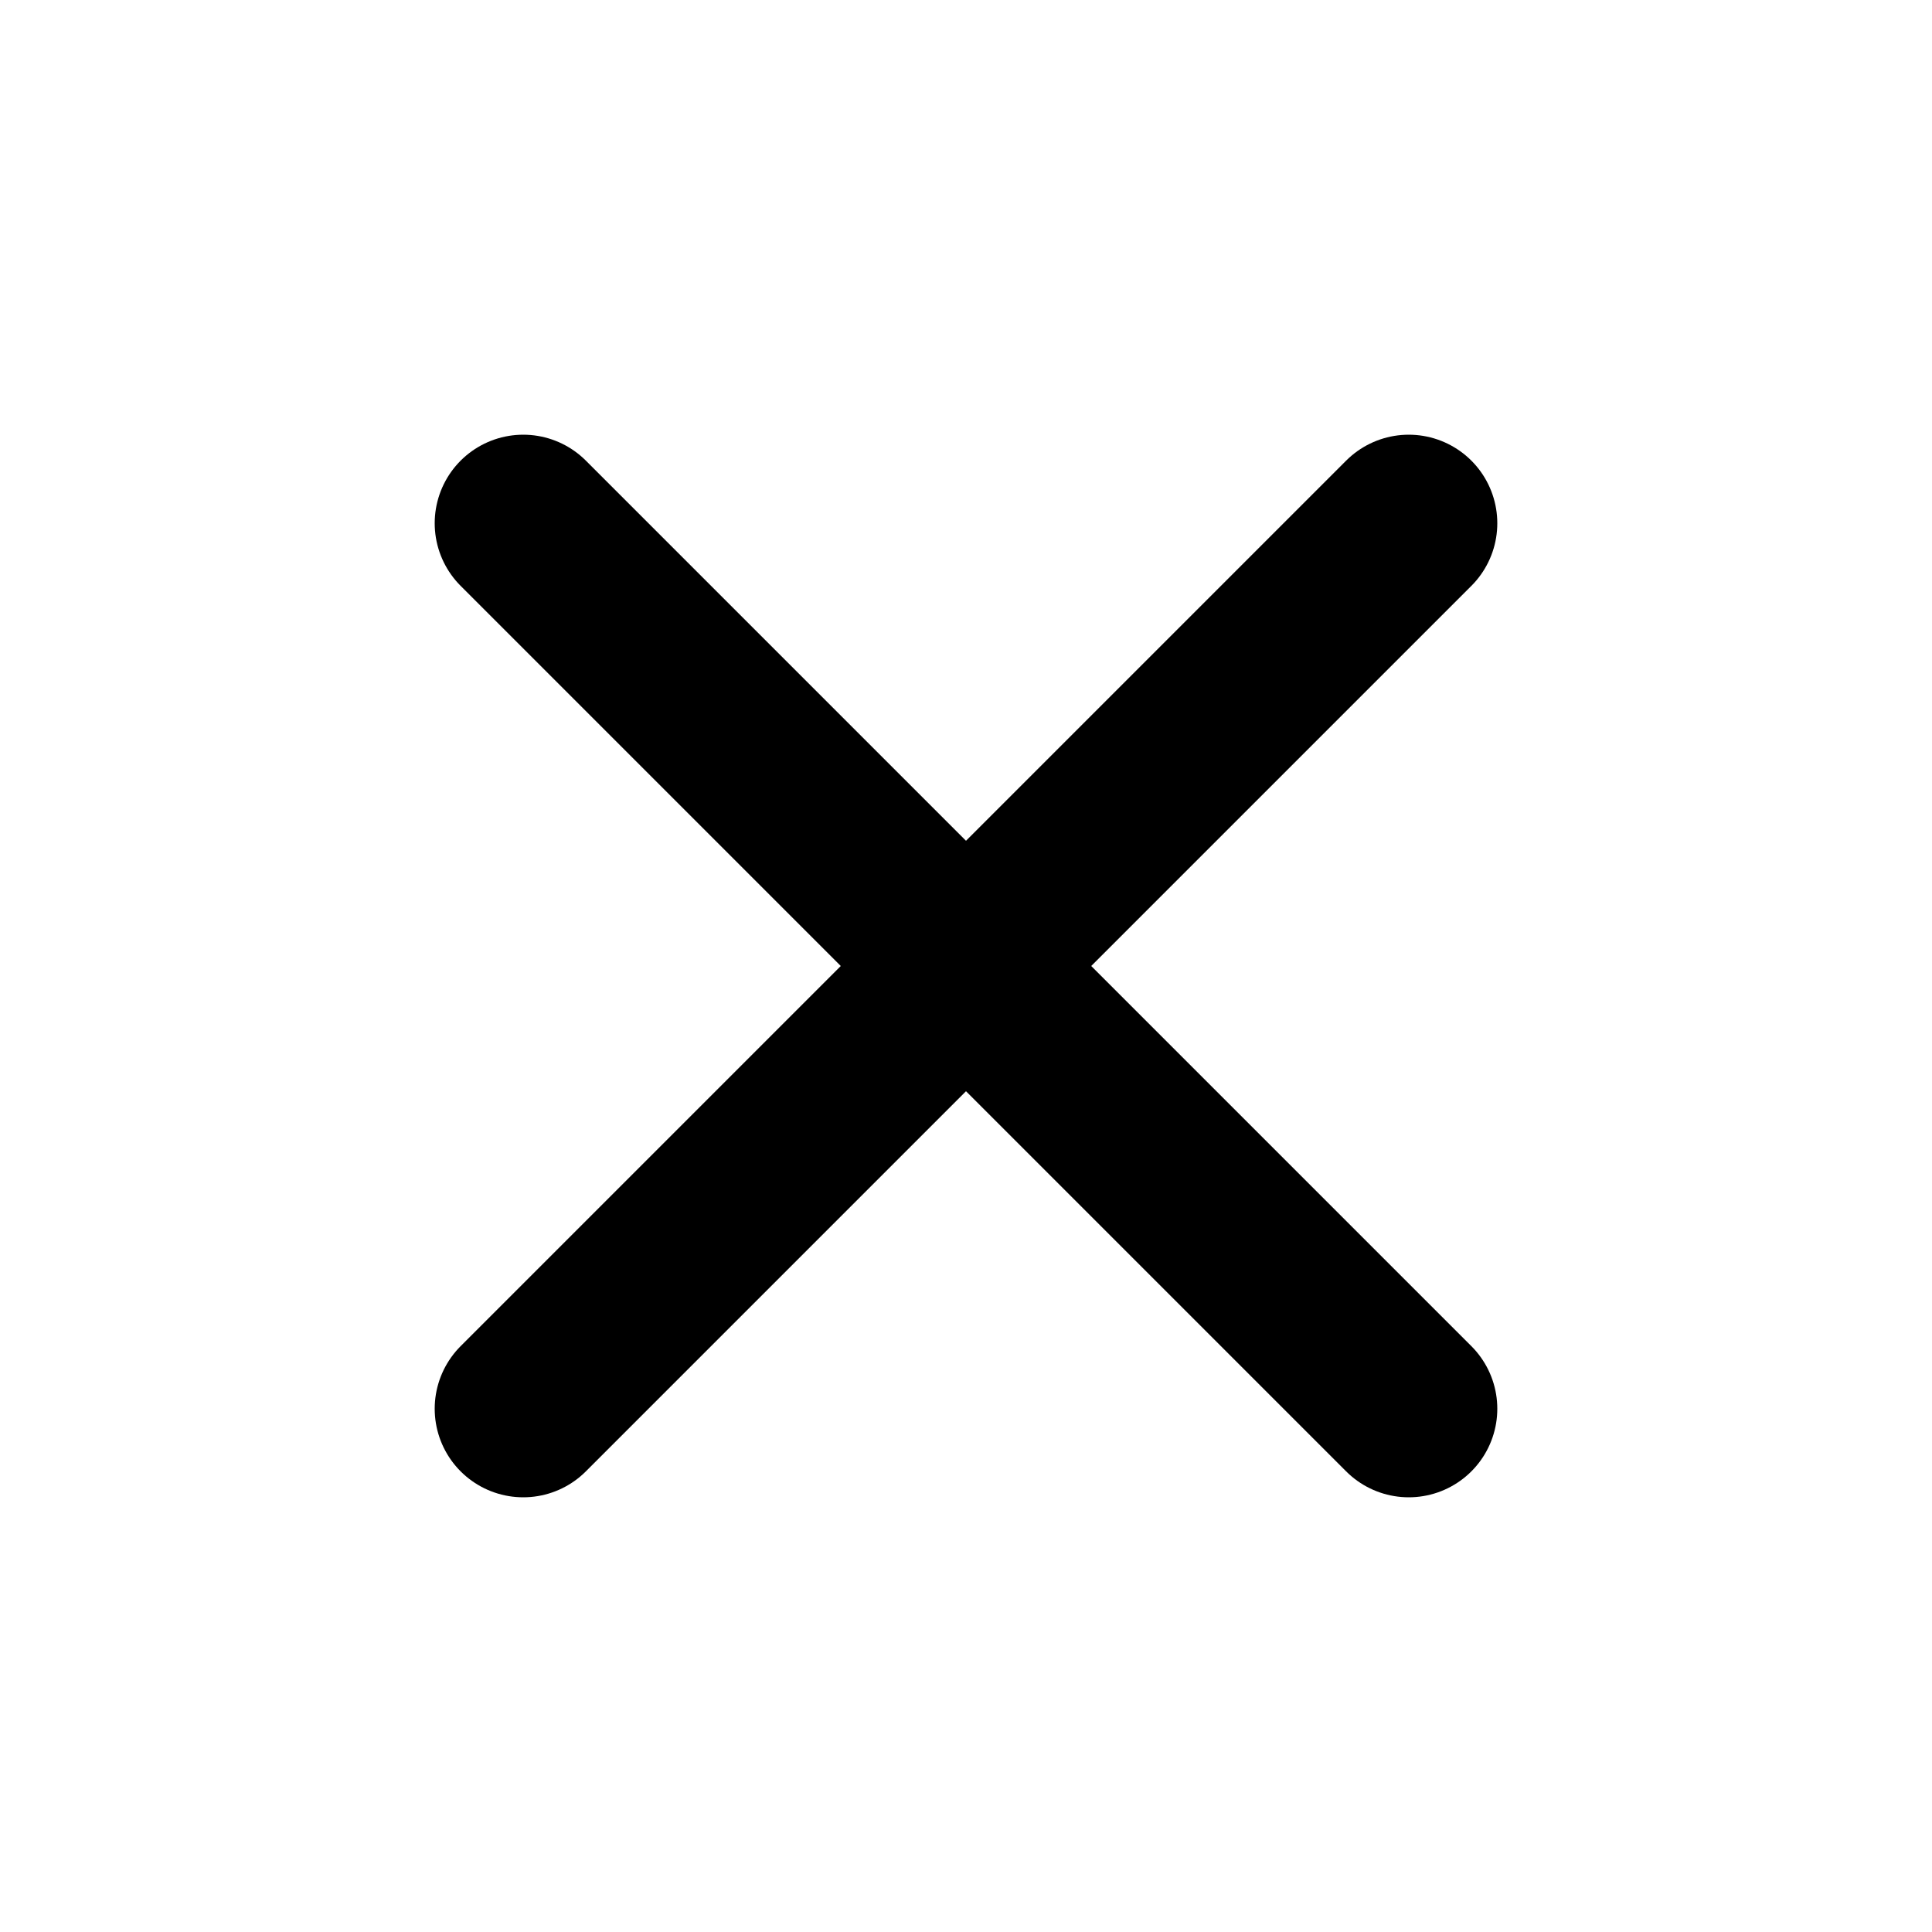
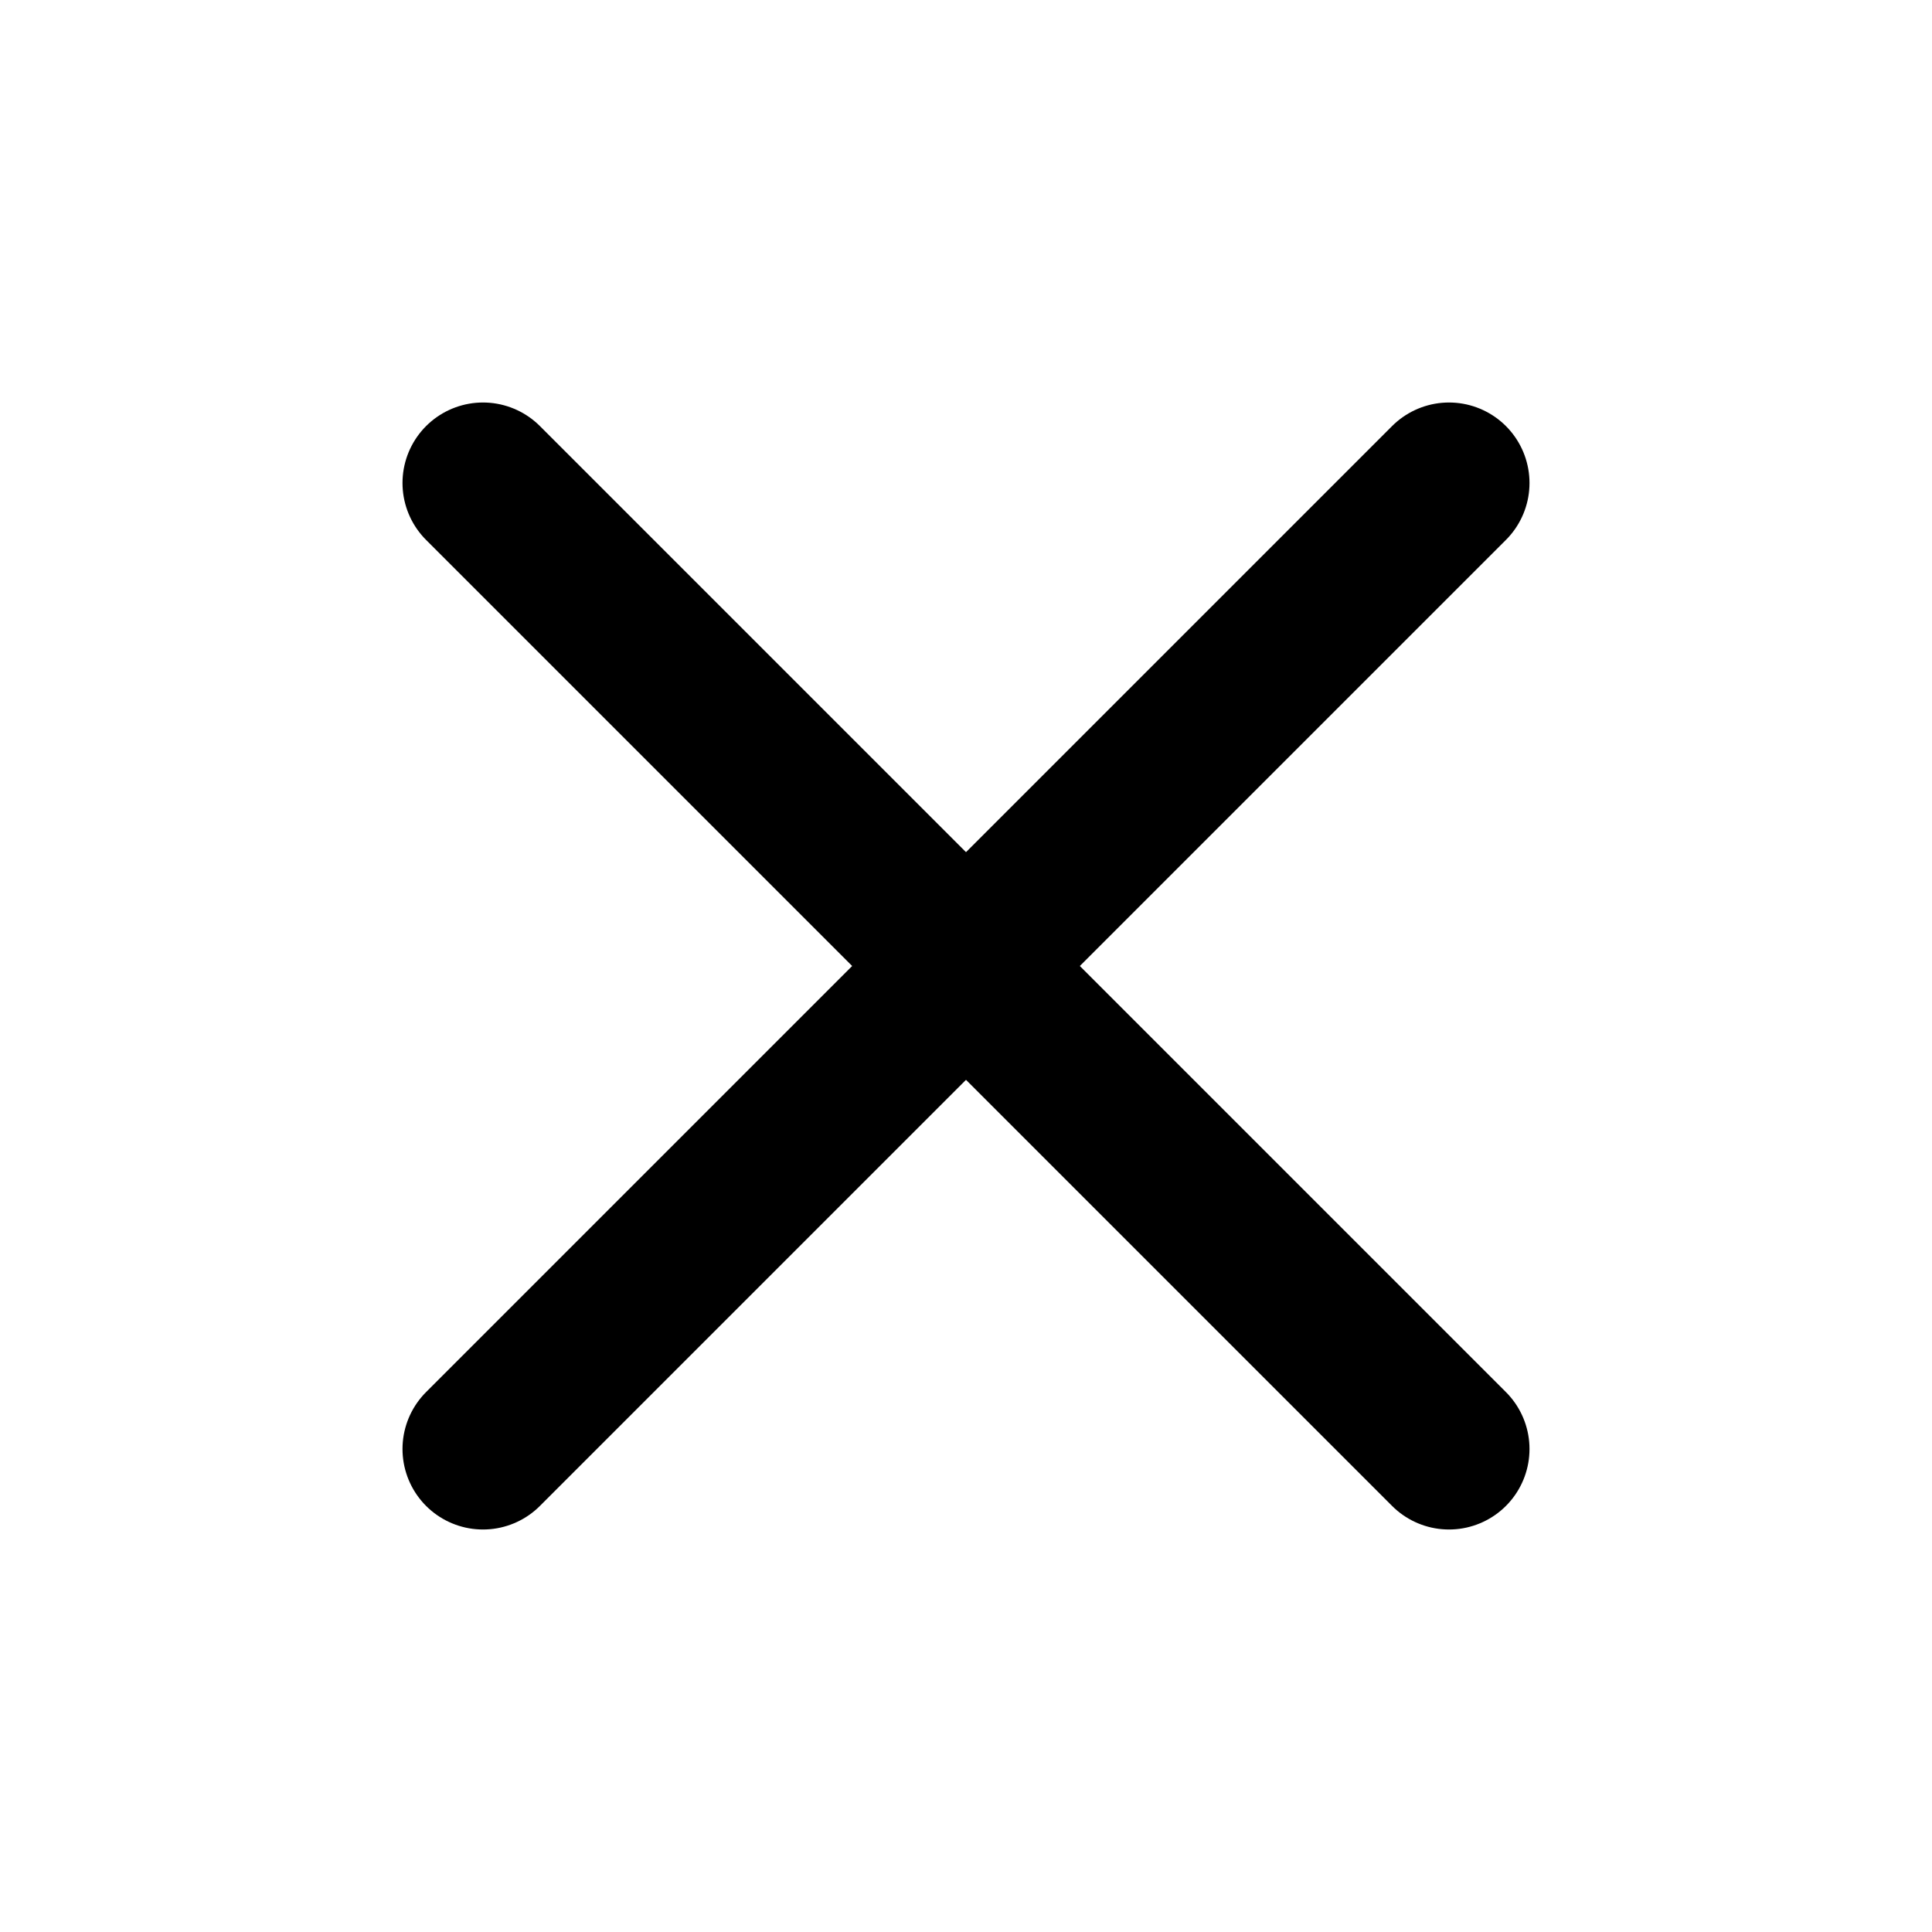
- <svg xmlns="http://www.w3.org/2000/svg" viewBox="0 0 24 24" fill="none" stroke="black" stroke-width="2.2" stroke-linecap="round" stroke-linejoin="round">
-   <path d="M6.5 6.5l11 11M17.5 6.5l-11 11" />
+ <svg xmlns="http://www.w3.org/2000/svg" viewBox="0 0 24 24" fill="none" stroke="black" stroke-width="2" stroke-linecap="round" stroke-linejoin="round">
+   <path d="M18 6 6 18" />
+   <path d="m6 6 12 12" />
</svg>
